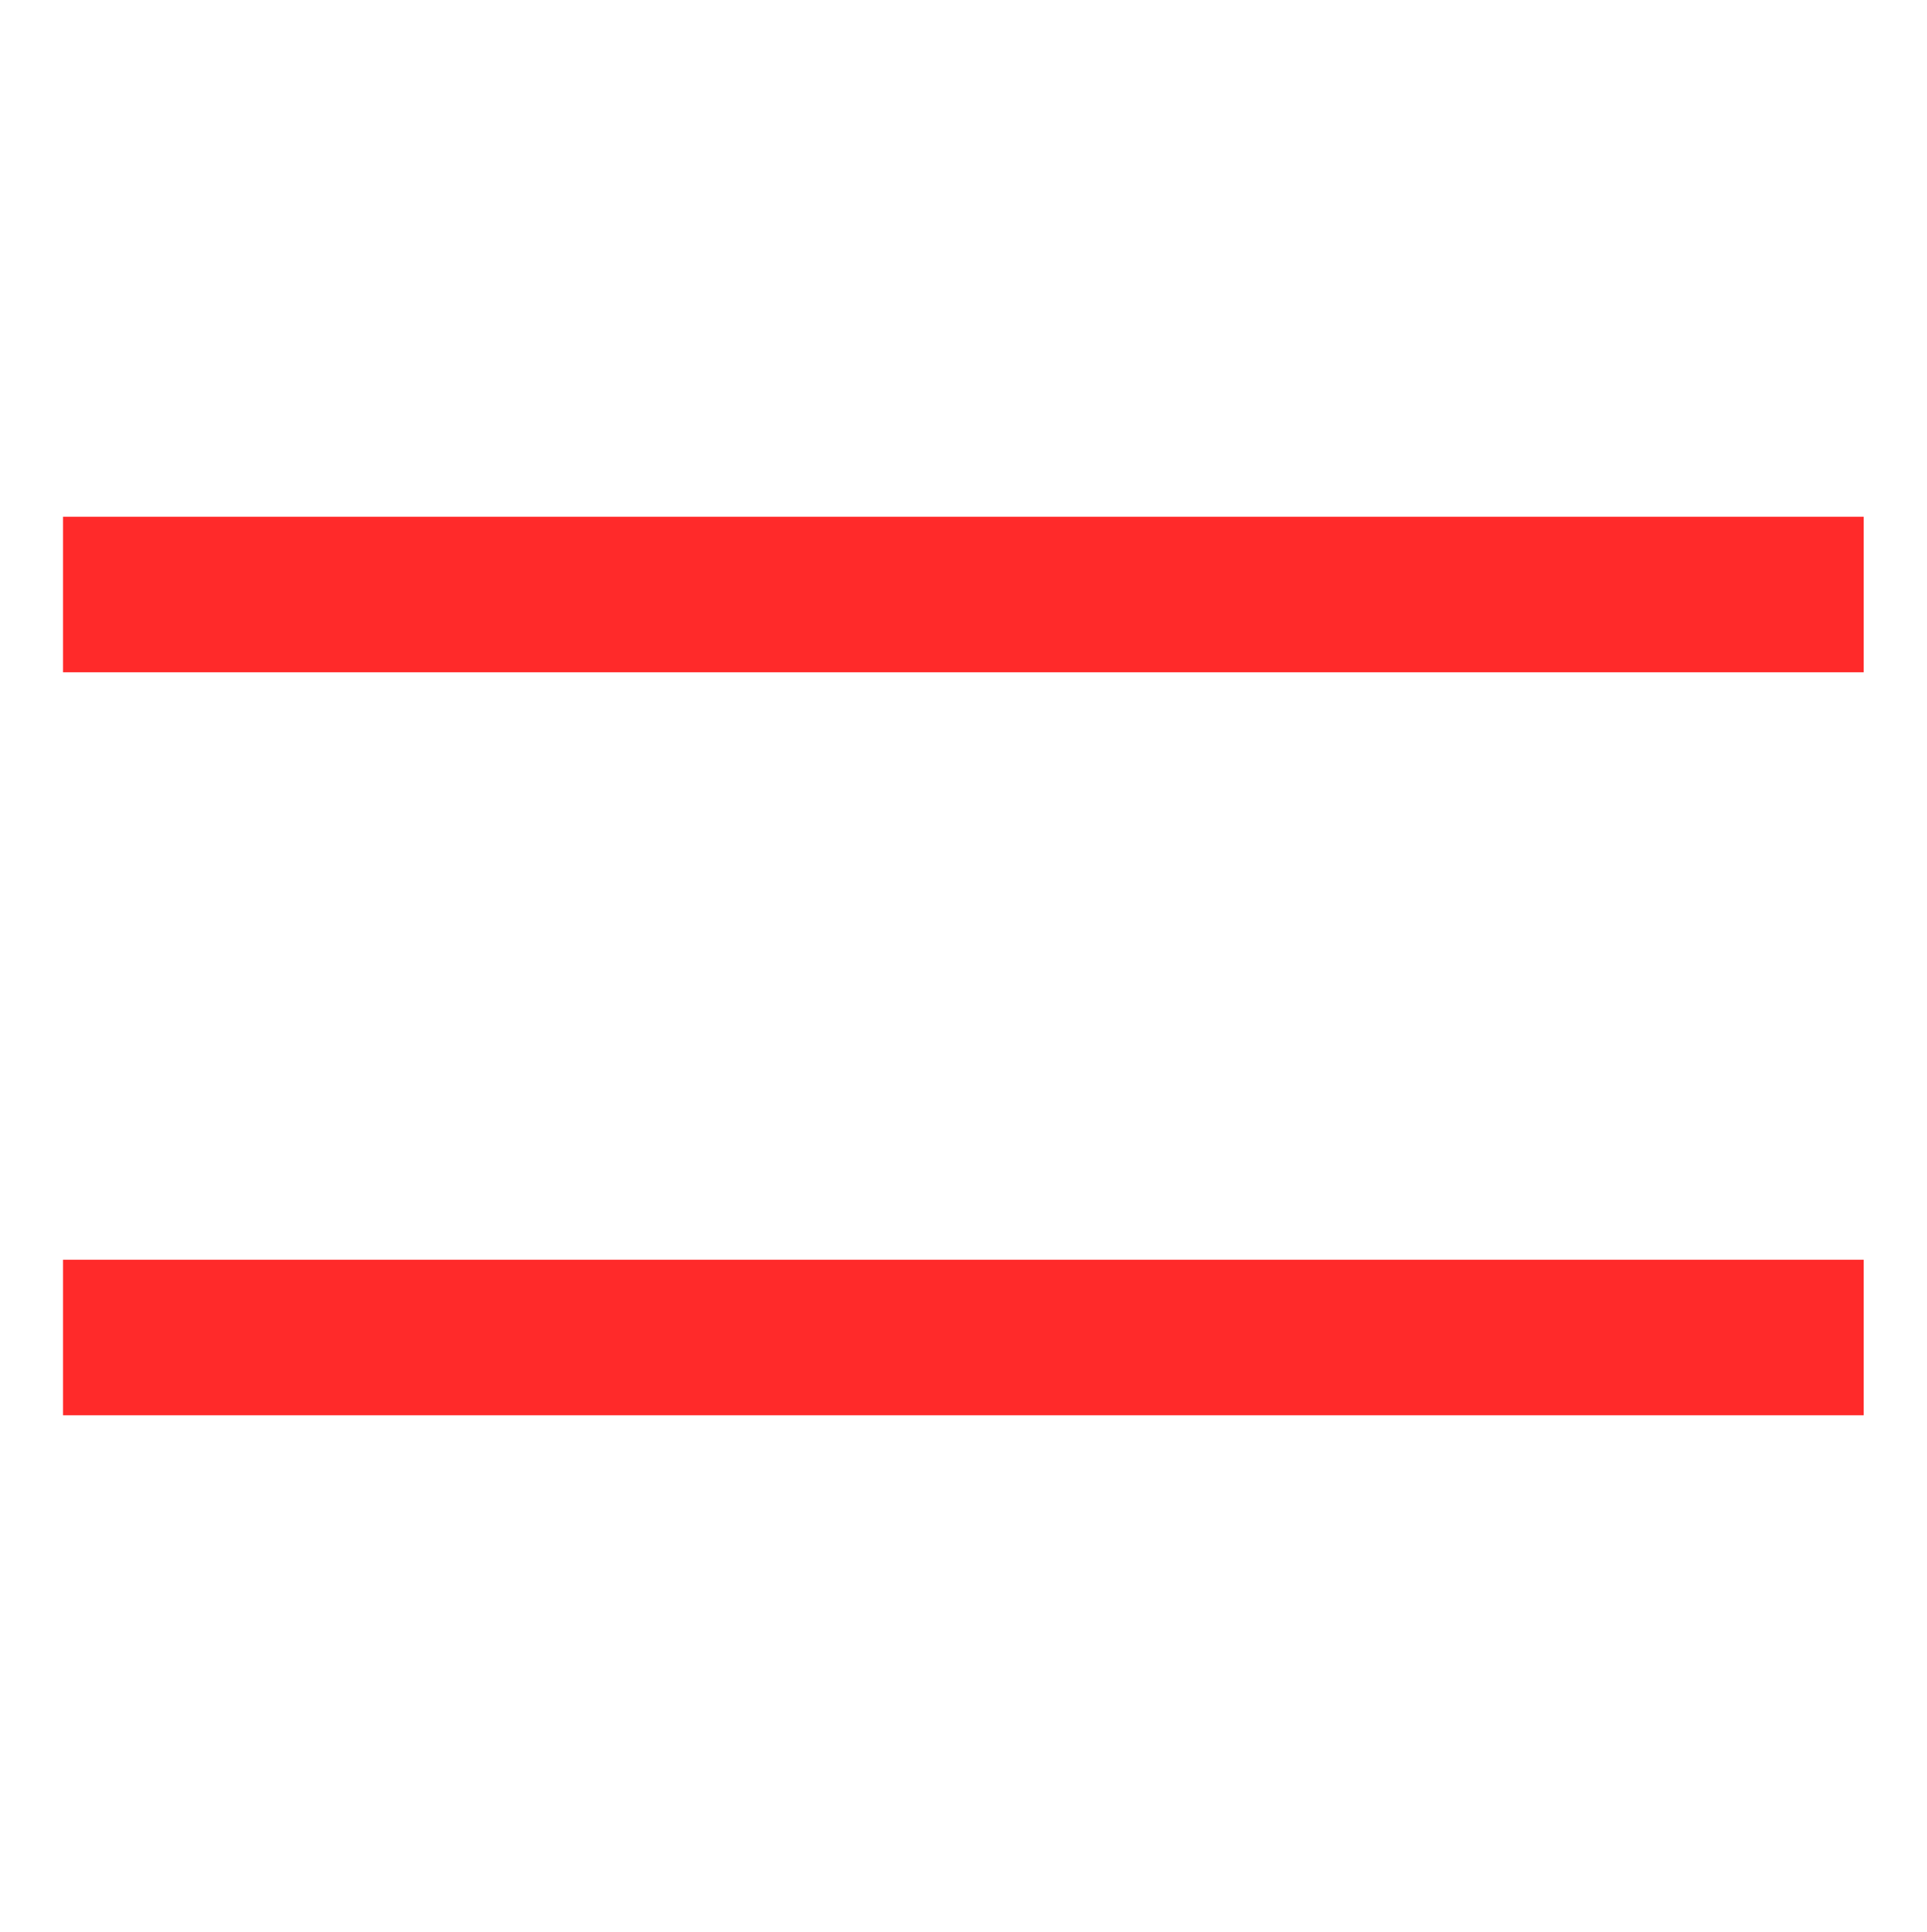
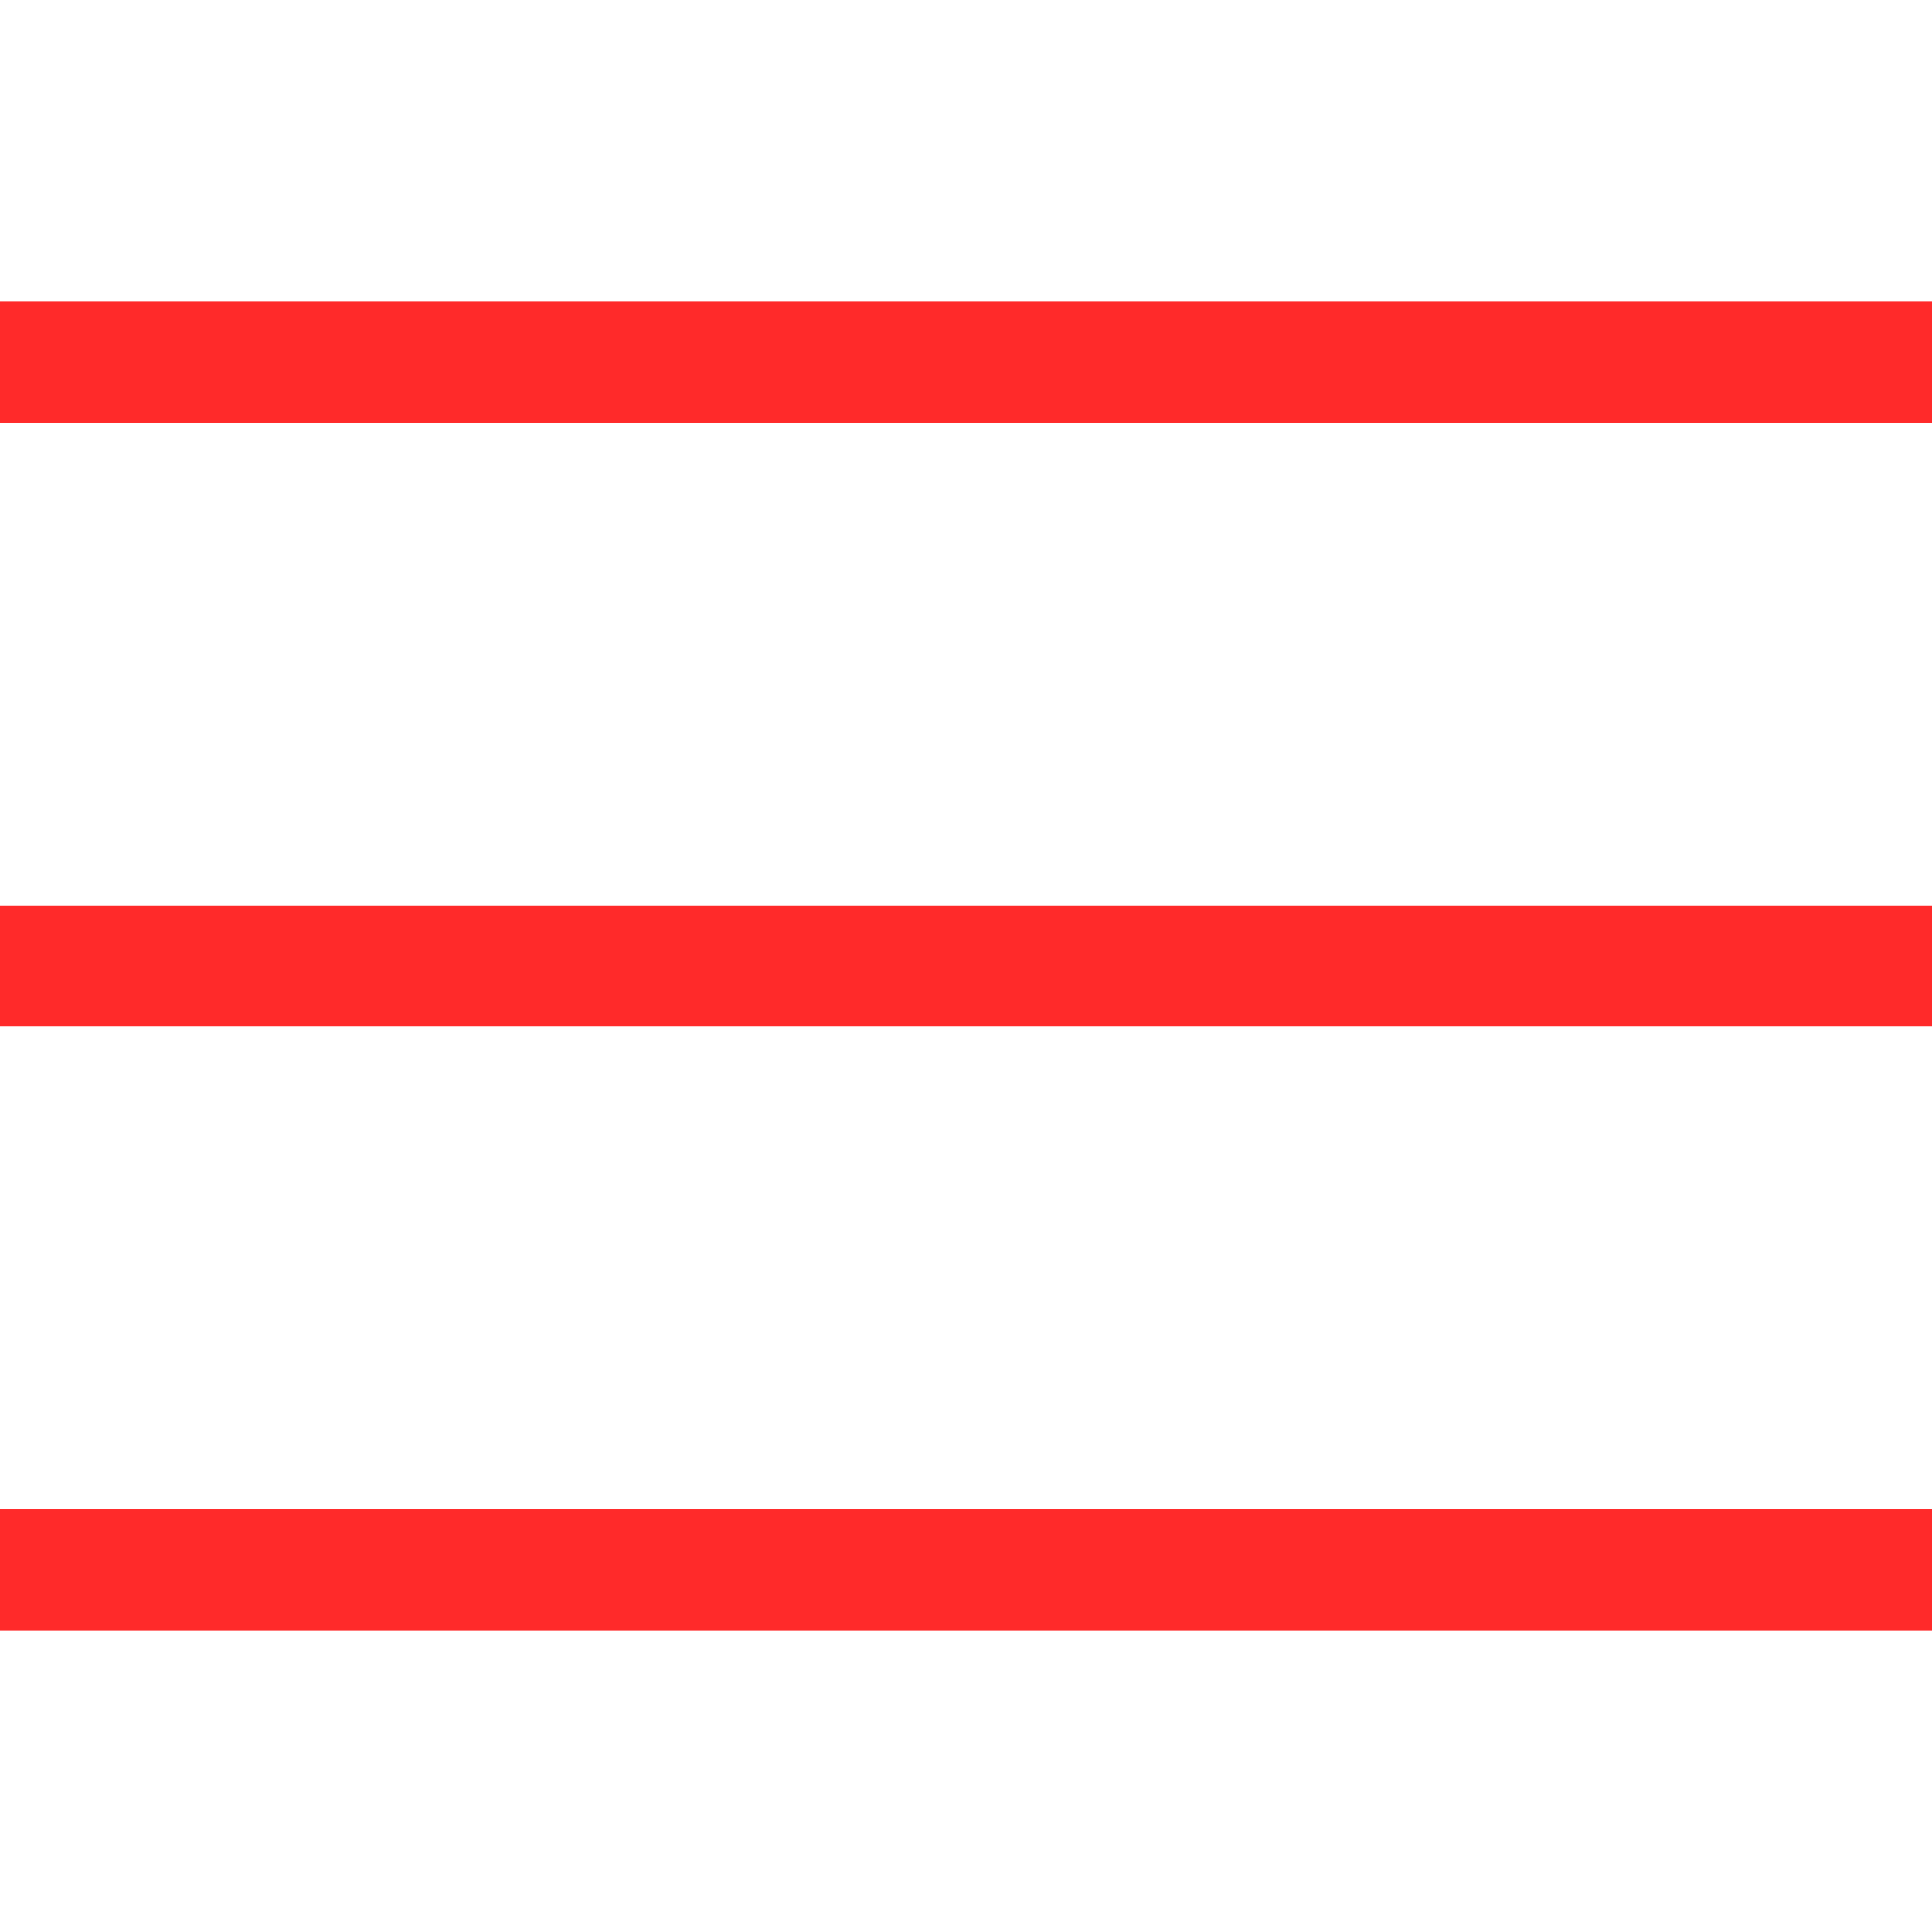
- <svg xmlns="http://www.w3.org/2000/svg" id="svg1779" version="1.1" viewBox="0 0 116.656 116.956" height="116.956mm" width="116.656mm">
-   <defs id="defs1773" />
-   <g id="g840">
-     <rect y="31.281" x="3.815" height="9.416" width="109.027" id="rect824" style="opacity:1;fill:#ff2a2a;fill-opacity:1;stroke-width:0.265" />
-     <rect style="opacity:1;fill:#ff2a2a;fill-opacity:1;stroke-width:0.265" id="rect828" width="109.027" height="9.416" x="3.815" y="76.26" />
+ <svg xmlns="http://www.w3.org/2000/svg" version="1.1" id="Capa_1" x="0px" y="0px" width="612px" height="612px" viewBox="0 0 612 612" style="enable-background:new 0 0 612 612;" xml:space="preserve">
+   <defs id="defs42" />
+   <g id="g7" style="fill:#ff2a2a" transform="translate(0,-10.37288)">
+     <g id="menu" style="fill:#ff2a2a">
+       <g id="g4" style="fill:#ff2a2a">
+         <path d="m 0,105.998 v 38.25 h 612 v -38.25 z m 0,229.5 h 612 v -38.25 H 0 Z m 0,191.25 h 612 v -38.25 H 0 Z" id="path2" style="fill:#ff2a2a" />
+         <path style="fill:#ff2a2a" id="path851" d="m 0,105.998 v 38.25 h 612 v -38.25 z m 0,229.5 h 612 v -38.25 H 0 Z m 0,191.25 h 612 v -38.25 H 0 Z" />
+       </g>
+     </g>
  </g>
+   <g id="g9">
+ </g>
+   <g id="g11">
+ </g>
+   <g id="g13">
+ </g>
+   <g id="g15">
+ </g>
+   <g id="g17">
+ </g>
+   <g id="g19">
+ </g>
+   <g id="g21">
+ </g>
+   <g id="g23">
+ </g>
+   <g id="g25">
+ </g>
+   <g id="g27">
+ </g>
+   <g id="g29">
+ </g>
+   <g id="g31">
+ </g>
+   <g id="g33">
+ </g>
+   <g id="g35">
+ </g>
+   <g id="g37">
+ </g>
</svg>
